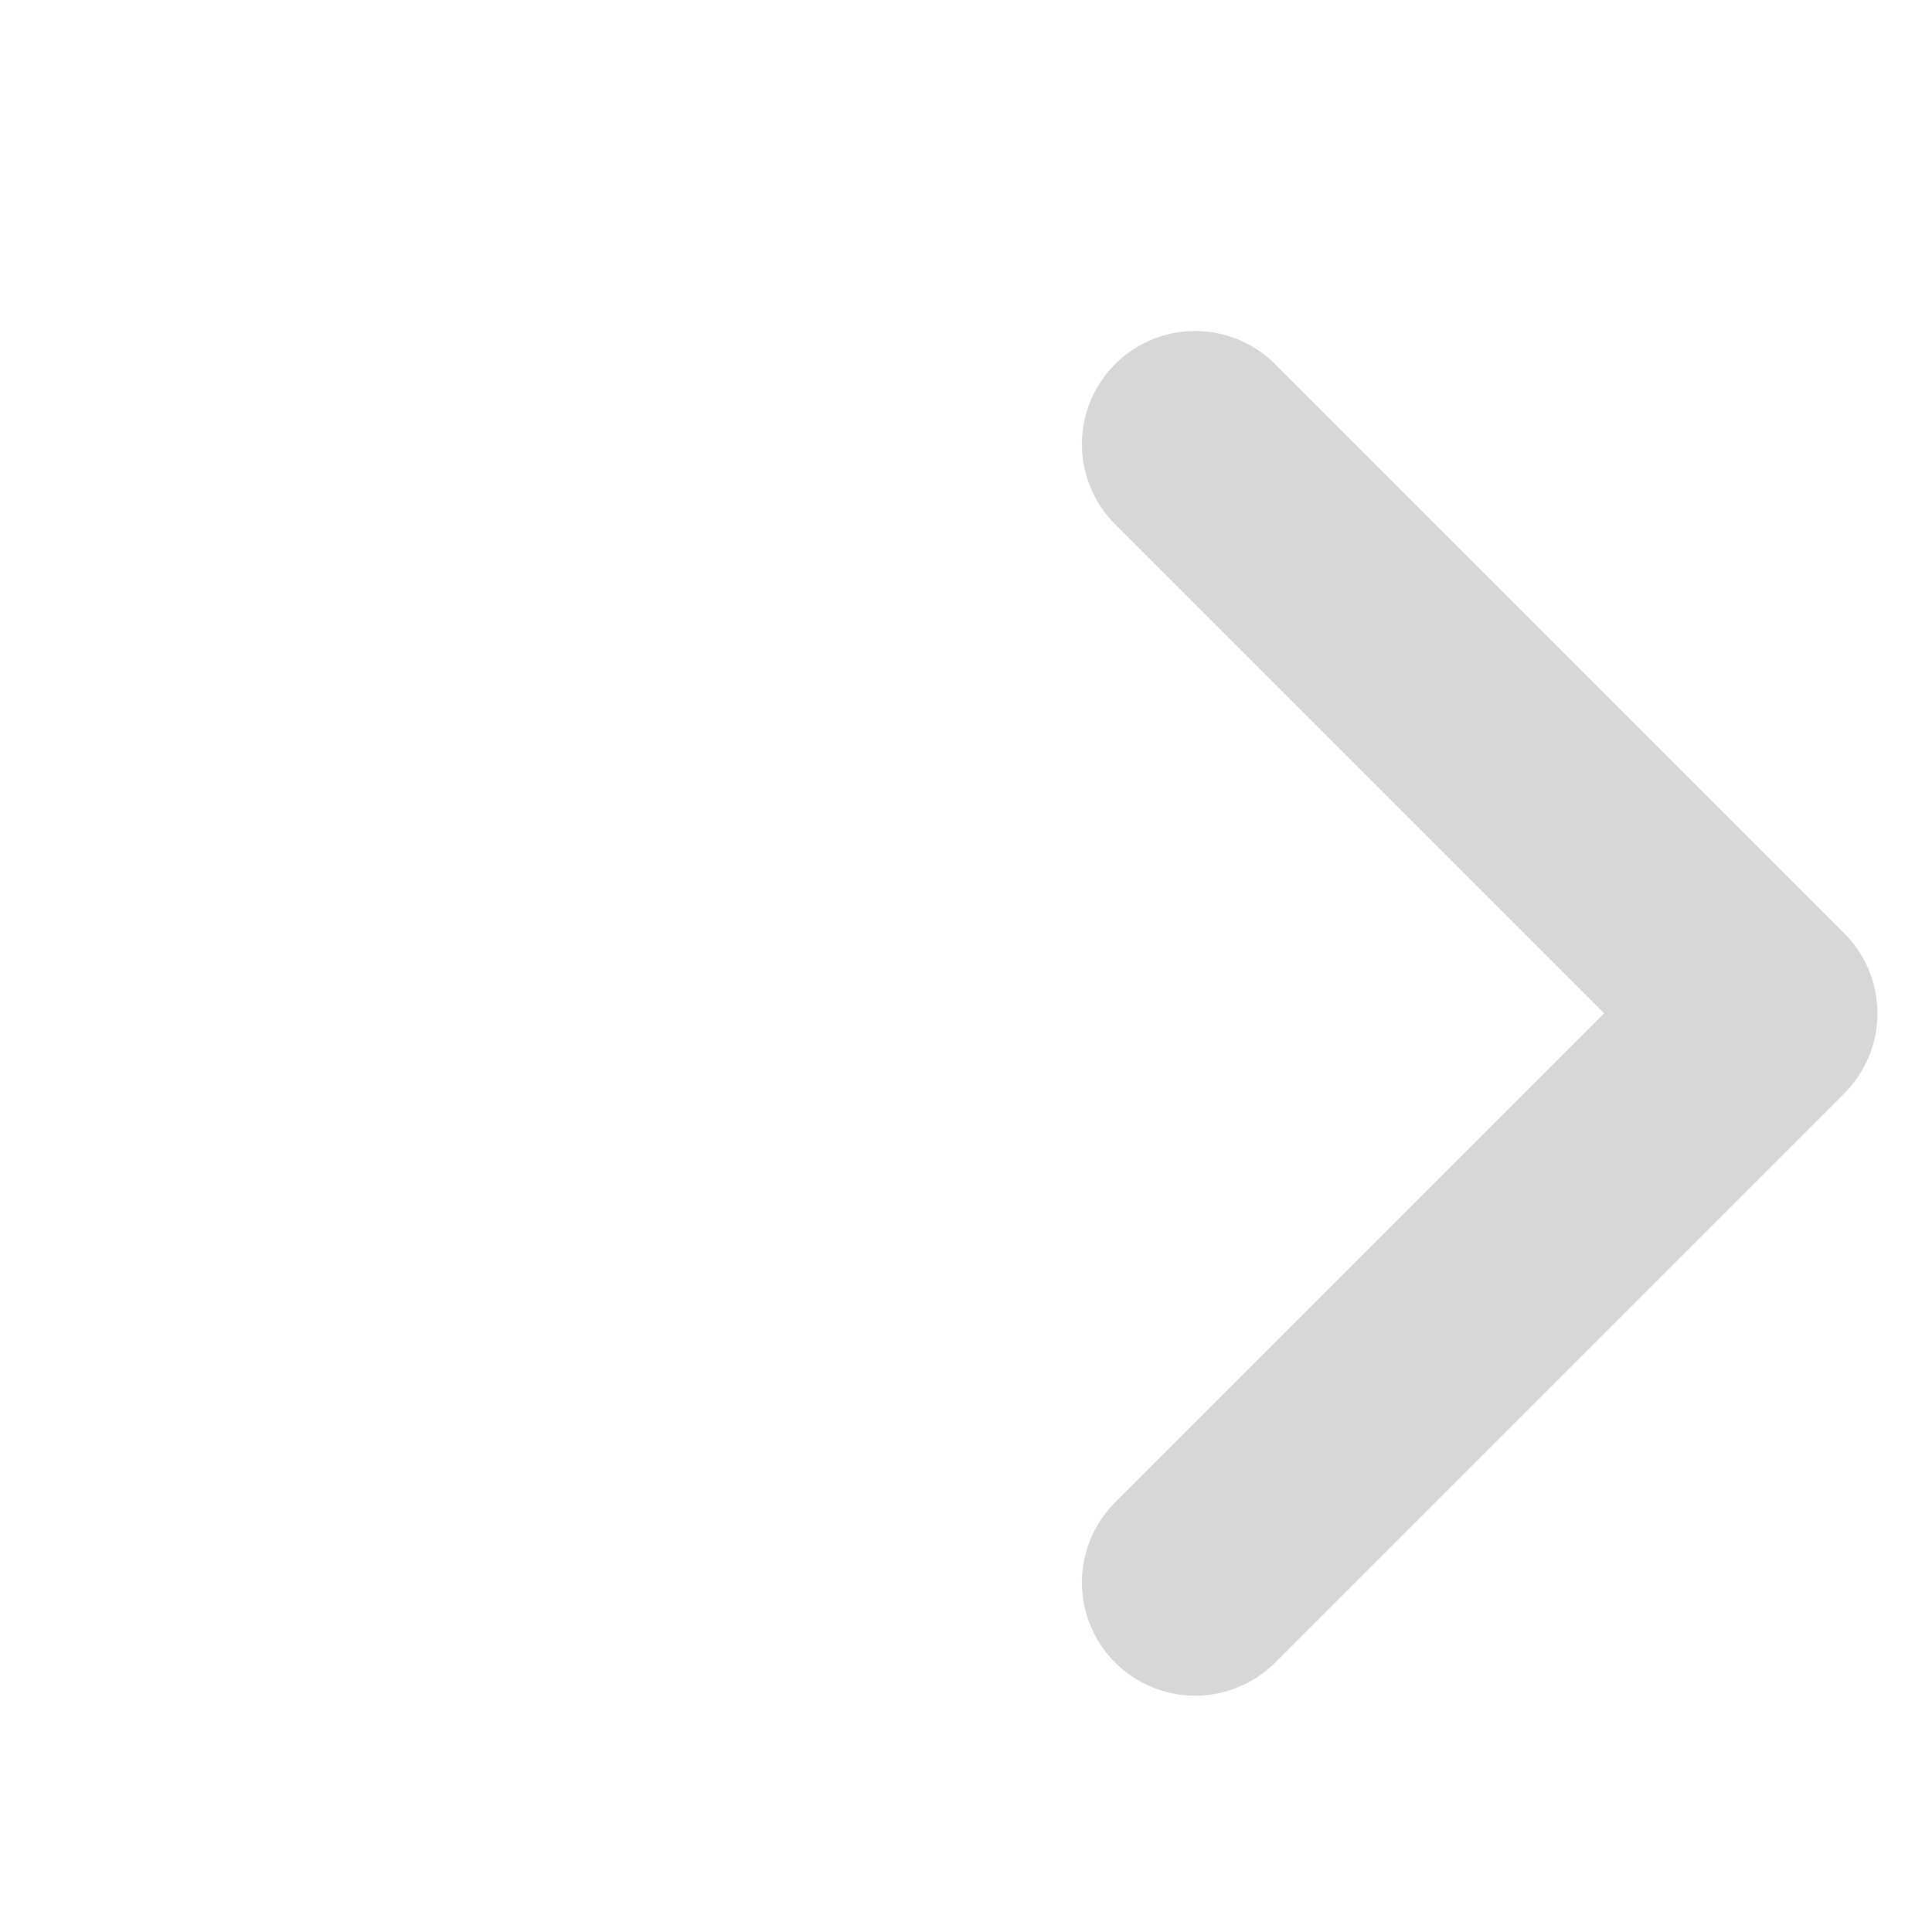
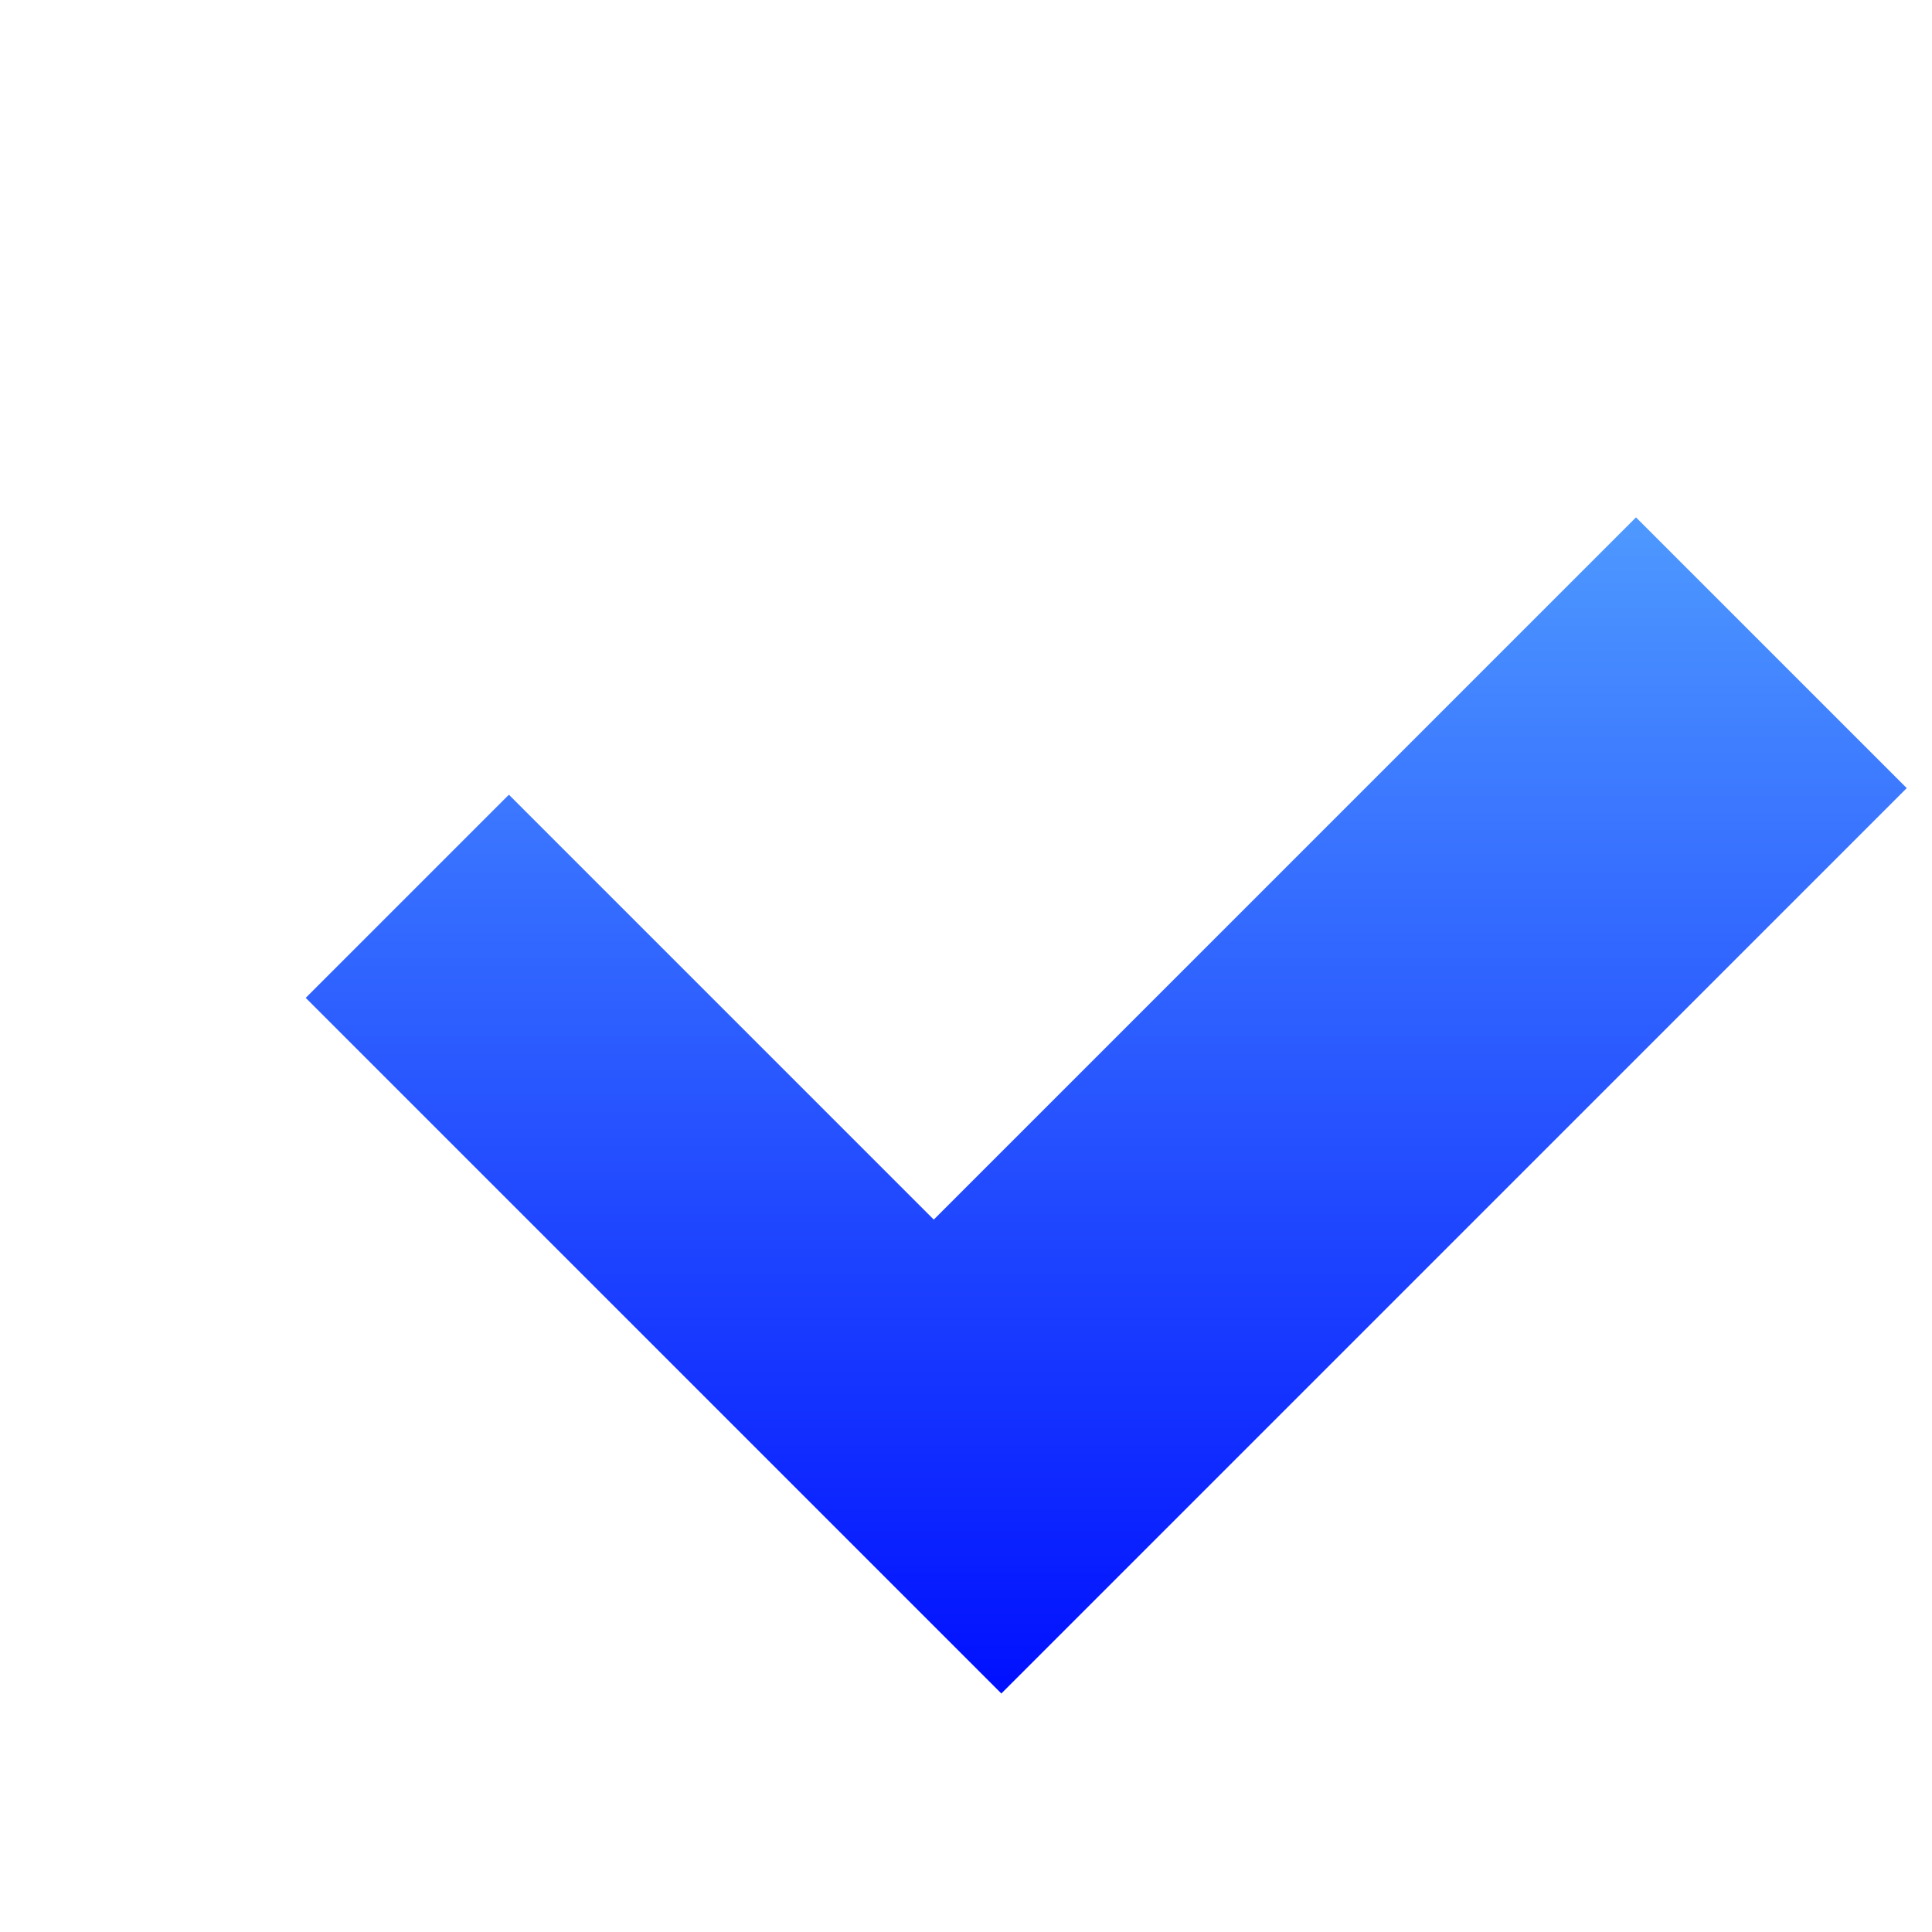
<svg xmlns="http://www.w3.org/2000/svg" xmlns:xlink="http://www.w3.org/1999/xlink" width="512" height="512" viewBox="0 0 135.467 135.467" version="1.1" id="svg8">
  <defs id="defs2">
+     <linearGradient id="linearGradient23">
+       <stop style="stop-color:#ff7f00;stop-opacity:1;" offset="0" id="stop23" />
+       <stop style="stop-color:#ffab57;stop-opacity:1;" offset="1" id="stop24" />
+     </linearGradient>
+     <linearGradient id="linearGradient21">
+       <stop style="stop-color:#000fff;stop-opacity:1;" offset="0" id="stop21" />
+       <stop style="stop-color:#4e99ff;stop-opacity:1;" offset="1" id="stop22" />
+     </linearGradient>
    <linearGradient id="linearGradient8">
      <stop style="stop-color:#669dff;stop-opacity:1;" offset="0" id="stop8" />
      <stop style="stop-color:#5c8ae5;stop-opacity:1;" offset="1" id="stop9" />
    </linearGradient>
    <linearGradient id="linearGradient6">
      <stop style="stop-color:#3d6ecc;stop-opacity:1;" offset="0" id="stop6" />
      <stop style="stop-color:#355fb2;stop-opacity:1;" offset="1" id="stop7" />
    </linearGradient>
    <linearGradient id="linearGradient2">
      <stop style="stop-color:#668acc;stop-opacity:1;" offset="0" id="stop1" />
      <stop style="stop-color:#5977b2;stop-opacity:1;" offset="1" id="stop2" />
    </linearGradient>
    <linearGradient id="linearGradient7489">
      <stop style="stop-color:#9a9a9a;stop-opacity:1;" offset="0" id="stop7485" />
      <stop style="stop-color:#7f7f7f;stop-opacity:1;" offset="1" id="stop7487" />
    </linearGradient>
    <linearGradient id="linearGradient6071">
      <stop style="stop-color:#ff9059;stop-opacity:0.992;" offset="0" id="stop6067" />
      <stop style="stop-color:#f57a3d;stop-opacity:1;" offset="1" id="stop6069" />
    </linearGradient>
    <linearGradient id="sts_wrn">
      <stop style="stop-color:#ffbb33;stop-opacity:1;" offset="0" id="stop929" />
      <stop style="stop-color:#ffaa00;stop-opacity:1;" offset="1" id="stop931" />
    </linearGradient>
    <linearGradient id="sts_old">
      <stop style="stop-color:#d3d3d3;stop-opacity:1" offset="0" id="stop987" />
      <stop style="stop-color:#949494;stop-opacity:1" offset="1" id="stop989" />
    </linearGradient>
    <linearGradient id="sts_dnl">
      <stop style="stop-color:#0b80ff;stop-opacity:1" offset="0" id="stop908" />
      <stop style="stop-color:#8dcbff;stop-opacity:1" offset="1" id="stop910" />
    </linearGradient>
    <linearGradient id="sts_upg">
      <stop style="stop-color:#ffbb33;stop-opacity:1;" offset="0" id="stop891" />
      <stop style="stop-color:#ffaa00;stop-opacity:1;" offset="1" id="stop893" />
    </linearGradient>
    <linearGradient id="sts_bok">
      <stop style="stop-color:#24b260;stop-opacity:1;" offset="0" id="stop1852" />
      <stop style="stop-color:#1f9952;stop-opacity:1;" offset="1" id="stop1854" />
    </linearGradient>
    <linearGradient id="sts_owr">
      <stop style="stop-color:#feba5a;stop-opacity:1;" offset="0" id="stop1820" />
      <stop style="stop-color:#fea127;stop-opacity:1;" offset="1" id="stop1822" />
    </linearGradient>
    <linearGradient xlink:href="#sts_owr" id="linearGradient1826" x1="79.612" y1="197.074" x2="79.612" y2="287.905" gradientUnits="userSpaceOnUse" gradientTransform="translate(-1.27985,-5.528785)" />
    <linearGradient xlink:href="#sts_bok" id="linearGradient1858" x1="78.046" y1="198.205" x2="78.046" y2="279.883" gradientUnits="userSpaceOnUse" />
    <linearGradient xlink:href="#sts_upg" id="linearGradient897" x1="-98.585" y1="148.631" x2="-2.422" y2="112.834" gradientUnits="userSpaceOnUse" gradientTransform="translate(13.28105,22.24575)" />
    <linearGradient xlink:href="#sts_dnl" id="linearGradient906" gradientUnits="userSpaceOnUse" x1="78.4" y1="153.523" x2="77.461" y2="258.389" gradientTransform="matrix(-0.9873474,0,0,-0.9873474,155.948,432.5041)" />
    <linearGradient xlink:href="#sts_old" id="linearGradient993" x1="-76.369" y1="260.678" x2="-25.297" y2="204.856" gradientUnits="userSpaceOnUse" />
    <linearGradient xlink:href="#sts_wrn" id="linearGradient935" x1="78.687" y1="182.31" x2="79.138" y2="279.315" gradientUnits="userSpaceOnUse" />
    <linearGradient id="sts_err">
      <stop style="stop-color:#bf2626;stop-opacity:1;" offset="0" id="stop1145" />
      <stop style="stop-color:#e52e2e;stop-opacity:1;" offset="1" id="stop1147" />
    </linearGradient>
    <linearGradient xlink:href="#sts_err" id="linearGradient1151" x1="68.055" y1="276.216" x2="68.111" y2="182.168" gradientUnits="userSpaceOnUse" gradientTransform="matrix(0.986662,0,0,0.986662,11.21564,8.432629)" />
    <linearGradient xlink:href="#linearGradient6071" id="linearGradient6073" x1="78.063" y1="187.658" x2="78.063" y2="280.112" gradientUnits="userSpaceOnUse" gradientTransform="translate(0.2205078,-1.167737)" />
    <linearGradient xlink:href="#linearGradient7489" id="linearGradient7491" x1="78.345" y1="185.552" x2="79.009" y2="278.187" gradientUnits="userSpaceOnUse" />
    <linearGradient xlink:href="#linearGradient2" id="linearGradient4" x1="77.923" y1="183.315" x2="77.923" y2="281.466" gradientUnits="userSpaceOnUse" gradientTransform="matrix(0.9136595,0,0,0.9136595,7.505511,20.28032)" />
    <linearGradient xlink:href="#linearGradient6" id="linearGradient7" x1="78.434" y1="182.953" x2="78.434" y2="283.673" gradientUnits="userSpaceOnUse" />
    <linearGradient xlink:href="#linearGradient8" id="linearGradient9" x1="77.627" y1="192.61" x2="77.627" y2="279.601" gradientUnits="userSpaceOnUse" spreadMethod="repeat" gradientTransform="matrix(1.152655,0,0,1.152655,-10.95845,-39.46549)" />
+     <linearGradient xlink:href="#linearGradient21" id="linearGradient22" x1="70.243" y1="280.547" x2="70.243" y2="197.873" gradientUnits="userSpaceOnUse" />
+     <linearGradient xlink:href="#linearGradient23" id="linearGradient24" x1="70.243" y1="280.215" x2="70.243" y2="197.873" gradientUnits="userSpaceOnUse" />
  </defs>
  <g id="layer1" transform="translate(0,-161.5334)" style="display:inline">
-     <path id="rect1797" d="m 45.807,190.585 -14.142,14.142 31.82,31.82 -31.82,31.82 14.142,14.142 31.82,-31.82 31.82,31.82 14.142,-14.142 -31.82,-31.82 31.82,-31.82 -14.142,-14.142 -31.82,31.82 z" style="display:none;opacity:0.99;fill:url(#linearGradient1826);fill-opacity:1;stroke:none;stroke-width:2.005;stroke-linecap:round;stroke-linejoin:round;stroke-miterlimit:4;stroke-dasharray:none;stroke-dashoffset:19.75;stroke-opacity:1;paint-order:normal" />
-     <path style="display:none;opacity:0.99;fill:url(#linearGradient1858);fill-opacity:1;stroke:none;stroke-width:2.005;stroke-linecap:round;stroke-linejoin:round;stroke-miterlimit:4;stroke-dasharray:none;stroke-dashoffset:19.75;stroke-opacity:1;paint-order:normal" d="m 114.712,197.81 -49.238,49.238 -29.792,-29.793 -14.246,14.246 29.793,29.793 18.983,18.984 14.246,-14.246 49.238,-49.238 z" id="rect1828" />
+     <path id="rect1797" d="m 45.807,190.585 -14.142,14.142 31.82,31.82 -31.82,31.82 14.142,14.142 31.82,-31.82 31.82,31.82 14.142,-14.142 -31.82,-31.82 31.82,-31.82 -14.142,-14.142 -31.82,31.82 z" style="display:none;opacity:1;fill:url(#linearGradient1826);fill-opacity:1;stroke:none;stroke-width:2.005;stroke-linecap:round;stroke-linejoin:round;stroke-miterlimit:4;stroke-dasharray:none;stroke-dashoffset:19.75;stroke-opacity:1;paint-order:normal" />
+     <path style="display:none;opacity:1;fill:url(#linearGradient1858);fill-opacity:1;stroke:none;stroke-width:2.005;stroke-linecap:round;stroke-linejoin:round;stroke-miterlimit:4;stroke-dasharray:none;stroke-dashoffset:19.75;stroke-opacity:1;paint-order:normal" d="m 114.712,197.81 -49.238,49.238 -29.792,-29.793 -14.246,14.246 29.793,29.793 18.983,18.984 14.246,-14.246 49.238,-49.238 z" id="rect1828" />
+     <path style="display:none;opacity:1;fill:url(#linearGradient24);stroke:none;stroke-width:2.005;stroke-linecap:round;stroke-linejoin:round;stroke-miterlimit:4;stroke-dasharray:none;stroke-dashoffset:19.75;stroke-opacity:1;paint-order:normal" d="m 114.712,197.81 -49.238,49.238 -29.792,-29.793 -14.246,14.246 29.793,29.793 18.983,18.984 14.246,-14.246 49.238,-49.238 z" id="path22" />
+     <path style="display:inline;opacity:1;fill:url(#linearGradient22);stroke:none;stroke-width:2.005;stroke-linecap:round;stroke-linejoin:round;stroke-miterlimit:4;stroke-dasharray:none;stroke-dashoffset:19.75;stroke-opacity:1;paint-order:normal" d="m 114.712,197.81 -49.238,49.238 -29.792,-29.793 -14.246,14.246 29.793,29.793 18.983,18.984 14.246,-14.246 49.238,-49.238 z" id="path21" />
    <path id="path968" style="color:#000000;font-style:normal;font-variant:normal;font-weight:normal;font-stretch:normal;font-size:medium;line-height:normal;font-family:sans-serif;font-variant-ligatures:normal;font-variant-position:normal;font-variant-caps:normal;font-variant-numeric:normal;font-variant-alternates:normal;font-variant-east-asian:normal;font-feature-settings:normal;font-variation-settings:normal;text-indent:0;text-align:start;text-decoration:none;text-decoration-line:none;text-decoration-style:solid;text-decoration-color:#000000;letter-spacing:normal;word-spacing:normal;text-transform:none;writing-mode:lr-tb;direction:ltr;text-orientation:mixed;dominant-baseline:auto;baseline-shift:baseline;text-anchor:start;white-space:normal;shape-padding:0;shape-margin:0;inline-size:0;clip-rule:nonzero;display:none;overflow:visible;visibility:visible;opacity:1;isolation:auto;mix-blend-mode:normal;color-interpolation:sRGB;color-interpolation-filters:linearRGB;solid-color:#000000;solid-opacity:1;vector-effect:none;fill:url(#linearGradient9);fill-rule:nonzero;stroke:none;stroke-width:19.595;stroke-linecap:round;stroke-linejoin:miter;stroke-miterlimit:4;stroke-dasharray:19.595, 39.19;stroke-dashoffset:0;stroke-opacity:1;color-rendering:auto;image-rendering:auto;shape-rendering:auto;text-rendering:auto;enable-background:accumulate;stop-color:#000000;stop-opacity:1" d="m 78.523,182.924 c -27.576,0 -50.141,22.565 -50.141,50.141 0,27.576 22.565,50.141 50.141,50.141 27.576,0 50.141,-22.565 50.141,-50.141 0,-27.576 -22.565,-50.141 -50.141,-50.141 z m 0,13.198 c 20.544,0 36.943,16.4 36.943,36.943 0,20.544 -16.4,36.943 -36.943,36.943 -20.544,0 -36.943,-16.4 -36.943,-36.943 0,-20.544 16.4,-36.943 36.943,-36.943 z m -0.166,7.896 a 6.5,6.5 0 0 0 -6.5,6.5 v 25.391 a 6.501,6.501 0 0 0 3.035,5.498 l 16.51,10.407 a 6.5,6.5 0 0 0 8.965,-2.033 6.5,6.5 0 0 0 -2.031,-8.965 l -13.479,-8.494 v -21.803 a 6.5,6.5 0 0 0 -6.5,-6.5 z" />
    <path style="display:none;fill:url(#linearGradient897);fill-opacity:1;stroke-width:0.529;stroke-linecap:round" id="path889" d="m -8.599,166.912 4.446,30.245 -26.203,-15.747 -20.874,22.334 -4.026,-30.304 -30.476,-2.395 21.183,-22.042 -17.129,-25.321 30.44,2.819 9.117,-29.179 16.775,25.556 28.498,-11.065 -9.521,29.05 26.419,15.381 z" transform="matrix(-0.3199181,0.85941,-0.85941,-0.3199181,197.6561,313.2771)" />
    <path id="path904" style="display:none;fill:url(#linearGradient906);fill-opacity:1;stroke:none;stroke-width:0.275px;stroke-linecap:butt;stroke-linejoin:miter;stroke-opacity:1" d="m 78.243,257.209 44.321,-33.927 -10.324,-13.774 -23.863,19.588 V 186.986 H 68.093 v 42.11 l -24.308,-19.588 -9.863,13.774 z m 52.148,25.533 V 268.593 H 26.618 v 14.15 z" />
    <path id="path2" style="color:#000000;display:none;fill:url(#linearGradient7);stroke-linecap:square;stroke-dashoffset:1.2;-inkscape-stroke:none" d="m 65.723,182.49 v 31.964 H 42.483 l 18.002,18.712 18.002,18.713 18.002,-18.713 18.002,-18.712 H 91.314 v -31.964 z m -35.419,69.861 v 8.5 23.519 h 96.34 v -23.519 -8.5 h -17 v 8.5 6.519 H 47.305 v -6.519 -8.5 z" />
    <path style="display:none;fill:url(#linearGradient993);fill-opacity:1;stroke-width:0.529;stroke-linecap:round" id="path977" d="m -31.93,270.47 -32.068,-0.057 -22.635,-22.716 0.057,-32.068 22.716,-22.635 32.068,0.057 22.635,22.716 -0.057,32.068 z" transform="matrix(0.950689,-0.0012611,0.0012611,0.950689,122.6552,14.94673)" />
    <path style="display:none;fill:#ffc551;fill-opacity:1;stroke:url(#linearGradient935);stroke-width:16.852;stroke-linecap:round;stroke-linejoin:miter;stroke-miterlimit:4;stroke-dasharray:none;stroke-opacity:1" id="path927" d="m 78.148,198.49 42.123,72.959 -84.246,0 z" />
-     <path style="display:none;opacity:0.997;fill:url(#linearGradient1151);fill-opacity:1;stroke:none;stroke-width:1.871;stroke-linecap:square;stroke-linejoin:round;stroke-miterlimit:4;stroke-dasharray:none;stroke-dashoffset:0;stroke-opacity:1;paint-order:normal" d="M 30.479,201.07 64.78,235.371 30.479,269.672 43.528,282.721 77.829,248.42 112.13,282.721 125.179,269.672 90.878,235.371 125.179,201.07 112.13,188.021 77.829,222.322 43.527,188.021 Z" id="rect1472" />
+     <path style="display:none;opacity:1;fill:url(#linearGradient1151);fill-opacity:1;stroke:none;stroke-width:1.871;stroke-linecap:square;stroke-linejoin:round;stroke-miterlimit:4;stroke-dasharray:none;stroke-dashoffset:0;stroke-opacity:1;paint-order:normal" d="M 30.479,201.07 64.78,235.371 30.479,269.672 43.528,282.721 77.829,248.42 112.13,282.721 125.179,269.672 90.878,235.371 125.179,201.07 112.13,188.021 77.829,222.322 43.527,188.021 Z" id="rect1472" />
    <path id="path404" style="display:none;fill:url(#linearGradient6073);fill-opacity:1;stroke-width:0.152;stroke-miterlimit:8.6" d="M 78.519,185.997 51.206,213.49 23.893,240.983 h 28.678 v 38.409 c 0,0.005 0.006,0.01 0.012,0.01 H 104.455 c 0.007,0 0.012,-0.004 0.012,-0.01 v -38.409 h 28.678 L 105.832,213.49 Z" />
    <path id="path7481" style="display:none;fill:url(#linearGradient7491);fill-opacity:1;stroke-width:0.152;stroke-miterlimit:8.6" d="m 78.519,279.403 27.313,-27.493 27.313,-27.493 h -28.678 v -38.409 c 0,-0.005 -0.006,-0.01 -0.012,-0.01 H 52.583 c -0.007,0 -0.012,0.004 -0.012,0.01 v 38.409 h -28.678 l 27.313,27.493 z" />
    <path id="path1" style="color:#000000;display:none;fill:url(#linearGradient4);stroke-width:0.914;stroke-linecap:square;stroke-linejoin:round;stroke-dashoffset:4.082;-inkscape-stroke:none" d="m 77.39,186.962 c -1.009,0.016 -2.02,0.066 -3.03,0.15 -5.388,0.446 -10.767,1.858 -15.882,4.306 -20.459,9.791 -30.66,33.268 -23.859,54.905 6.801,21.637 28.599,35.055 50.981,31.38 20.152,-3.309 35.42,-19.599 37.916,-39.363 h -14.796 c -2.342,12.652 -12.326,22.778 -25.488,24.939 -15.31,2.514 -30.015,-6.538 -34.667,-21.339 -4.652,-14.801 2.23,-30.639 16.225,-37.337 11.929,-5.709 25.771,-3.203 34.933,5.648 H 88.539 v 14.021 h 35.681 l 4.6e-4,-35.59 h -14.057 v 11.33 c -8.806,-8.621 -20.687,-13.245 -32.774,-13.05 z" />
    <g id="g4" style="display:none">
      <circle style="fill:none;fill-opacity:1;stroke:#2e6be5;stroke-width:6;stroke-linecap:square;stroke-linejoin:round;stroke-dasharray:none;stroke-opacity:1" id="path3" cx="78.524" cy="232.587" r="45.18" />
      <circle style="display:inline;fill:#2d6be6;fill-opacity:1;stroke:none;stroke-width:7.079;stroke-linecap:square;stroke-linejoin:round;stroke-dasharray:none;stroke-opacity:1" id="path4" cx="78.427" cy="232.704" r="31.888" />
    </g>
    <g id="g18" transform="rotate(-43.44684,78.51891,232.6999)" style="display:none">
      <path style="display:inline;fill:none;stroke:#acc0e5;stroke-width:22;stroke-linecap:round;stroke-linejoin:round;stroke-dasharray:none;stroke-opacity:1" id="path20" d="m 212.908,139.71 a 36.391,36.391 0 0 1 7.832,22.554" transform="rotate(30)" />
      <path style="display:inline;fill:none;stroke:#2e6de5;stroke-width:22;stroke-linecap:round;stroke-linejoin:round;stroke-dasharray:none;stroke-opacity:1" id="path7" d="m 109.712,213.957 a 36.391,36.391 0 0 1 5.198,18.743" />
      <path style="display:inline;fill:none;stroke:#3973e5;stroke-width:22;stroke-linecap:round;stroke-linejoin:round;stroke-dasharray:none;stroke-opacity:1" id="path8" d="m -17.158,222.041 a 36.391,36.391 0 0 1 5.198,18.743" transform="rotate(-30)" />
      <path style="display:inline;fill:none;stroke:#457ae5;stroke-width:22;stroke-linecap:round;stroke-linejoin:round;stroke-dasharray:none;stroke-opacity:1" id="path9" d="m -130.749,166.154 a 36.391,36.391 0 0 1 4.875,18.195" transform="rotate(-60)" />
      <path style="display:inline;fill:none;stroke:#5082e5;stroke-width:22;stroke-linecap:round;stroke-linejoin:round;stroke-dasharray:none;stroke-opacity:1" id="path10" d="m -201.507,59.776 a 36.391,36.391 0 0 1 5.198,18.743" transform="rotate(-90)" />
      <path style="display:inline;fill:none;stroke:#5c8ae5;stroke-width:22;stroke-linecap:round;stroke-linejoin:round;stroke-dasharray:none;stroke-opacity:1" id="path11" d="m -209.591,-67.093 a 36.391,36.391 0 0 1 5.198,18.743" transform="rotate(-120)" />
      <path style="display:inline;fill:none;stroke:#6792e5;stroke-width:22;stroke-linecap:round;stroke-linejoin:round;stroke-dasharray:none;stroke-opacity:1" id="path12" d="m -153.156,-181.007 a 36.391,36.391 0 0 1 5.198,18.743" transform="rotate(-150)" />
      <path style="display:inline;fill:none;stroke:#739ae5;stroke-width:22;stroke-linecap:round;stroke-linejoin:round;stroke-dasharray:none;stroke-opacity:1" id="path13" d="m -47.326,-251.442 a 36.391,36.391 0 0 1 5.198,18.743" transform="rotate(180,-1.003706e-6,-2.2899466e-6)" />
      <path style="display:inline;fill:none;stroke:#7ea1e5;stroke-width:22;stroke-linecap:round;stroke-linejoin:round;stroke-dasharray:none;stroke-opacity:1" id="path14" d="m 79.543,-259.526 a 36.391,36.391 0 0 1 5.198,18.743" transform="rotate(150)" />
      <path style="display:inline;fill:none;stroke:#89a9e5;stroke-width:22;stroke-linecap:round;stroke-linejoin:round;stroke-dasharray:none;stroke-opacity:1" id="path15" d="m 193.457,-203.092 a 36.391,36.391 0 0 1 5.198,18.743" transform="rotate(120)" />
      <path style="display:inline;fill:none;stroke:#95b1e5;stroke-width:22;stroke-linecap:round;stroke-linejoin:round;stroke-dasharray:none;stroke-opacity:1" id="path16" d="m 263.893,-97.261 a 36.391,36.391 0 0 1 5.198,18.743" transform="rotate(90)" />
      <path style="display:inline;fill:none;stroke:#a0b7e5;stroke-width:22;stroke-linecap:round;stroke-linejoin:round;stroke-dasharray:none;stroke-opacity:1" id="path17" d="m 271.976,29.608 a 36.391,36.391 0 0 1 5.198,18.743" transform="rotate(60)" />
      <path style="display:inline;fill:none;stroke:#acc0e5;stroke-width:22;stroke-linecap:round;stroke-linejoin:round;stroke-dasharray:none;stroke-opacity:1" id="path18" d="m 218.778,150.477 a 36.391,36.391 0 0 1 1.962,11.788" transform="rotate(30)" />
      <path style="color:#000000;fill:#2e6de5;stroke-linecap:round;stroke-linejoin:round;-inkscape-stroke:none" d="m 112.714,226.899 c -2.519,0.658 -9.157,-1.594 -8.839,4.472 0.023,0.443 0.035,0.885 0.035,1.328 0,6.075 4.925,11 11,11 6.075,0 11,-4.925 11,-11 0,-0.827 -0.023,-1.654 -0.066,-2.48 -0.319,-6.066 -4.854,-5.482 -8.116,-4.63 z" id="path19" />
    </g>
-     <g id="g6">
+     <g id="g6" style="display:none">
      <path style="display:none;fill:none;stroke:#333333;stroke-width:15.875;stroke-linecap:round;stroke-linejoin:round;stroke-dasharray:none;stroke-opacity:1" d="m 83.798,192.681 39.906,39.906 -39.906,39.906" id="path5" />
      <path style="display:inline;fill:none;stroke:#333333;stroke-width:15.875;stroke-linecap:round;stroke-linejoin:round;stroke-dasharray:none;stroke-opacity:0.196" d="m 83.798,192.681 39.906,39.906 -39.906,39.906" id="path6" />
    </g>
  </g>
</svg>
